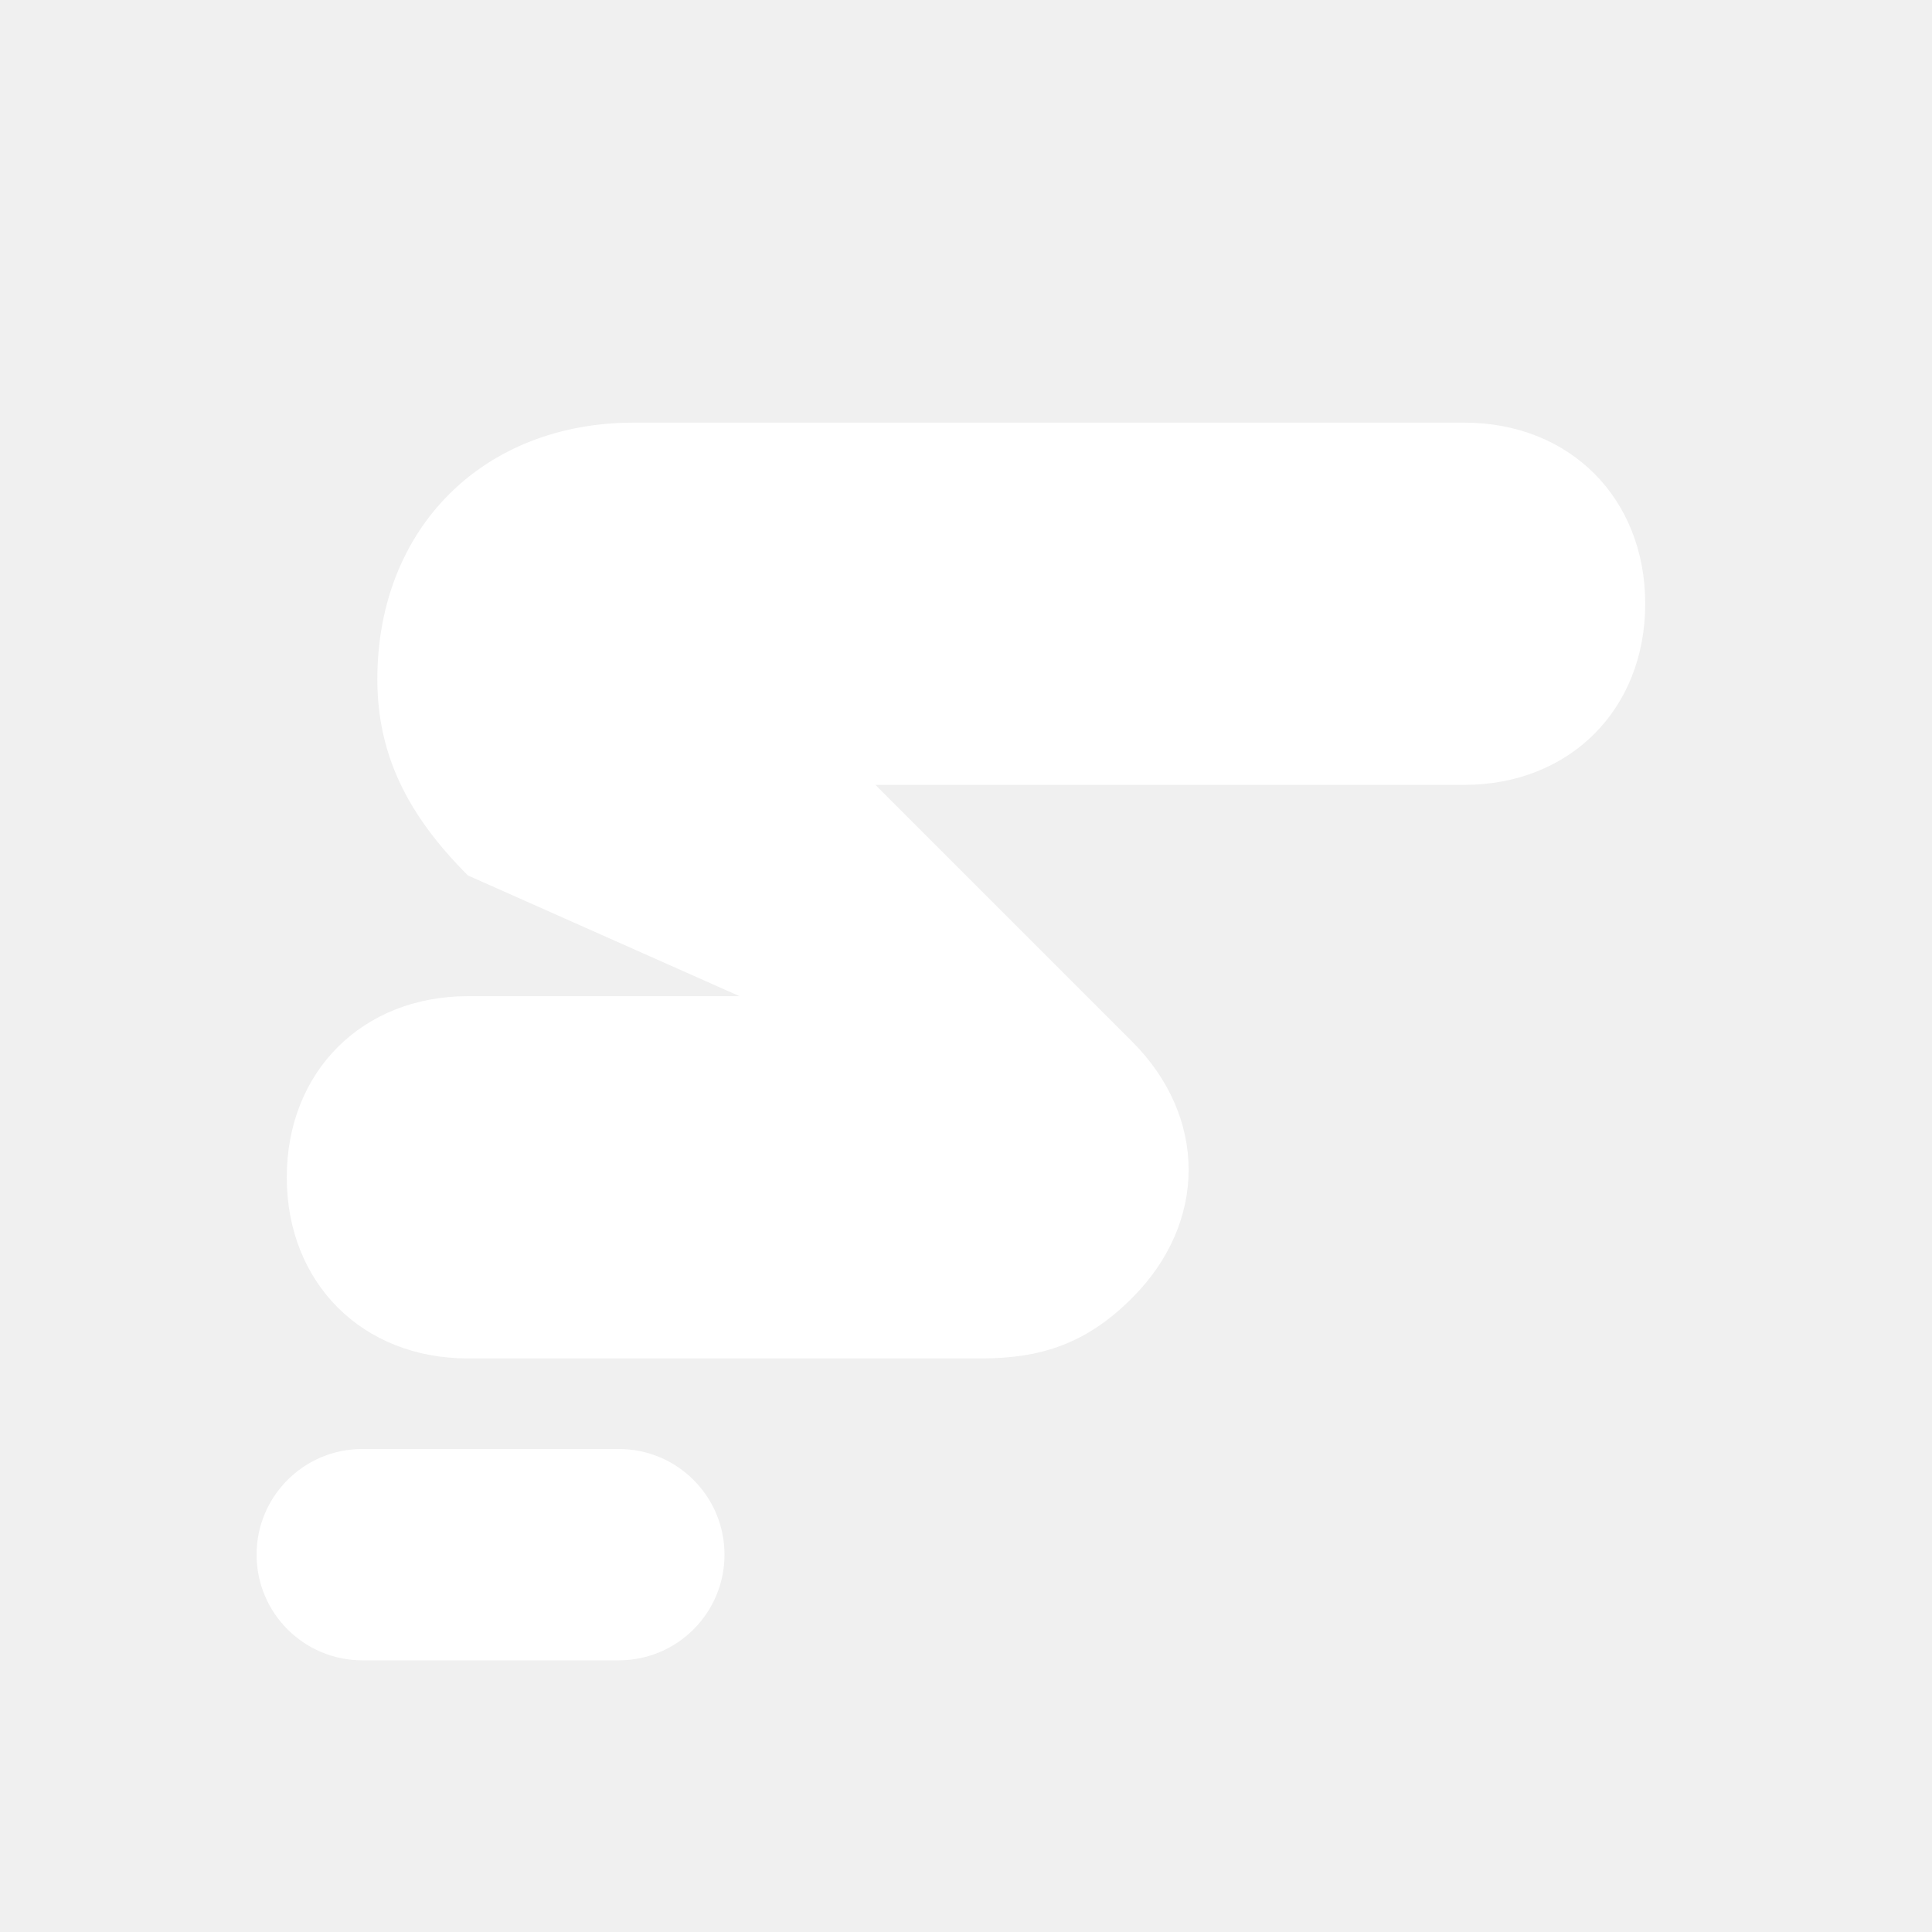
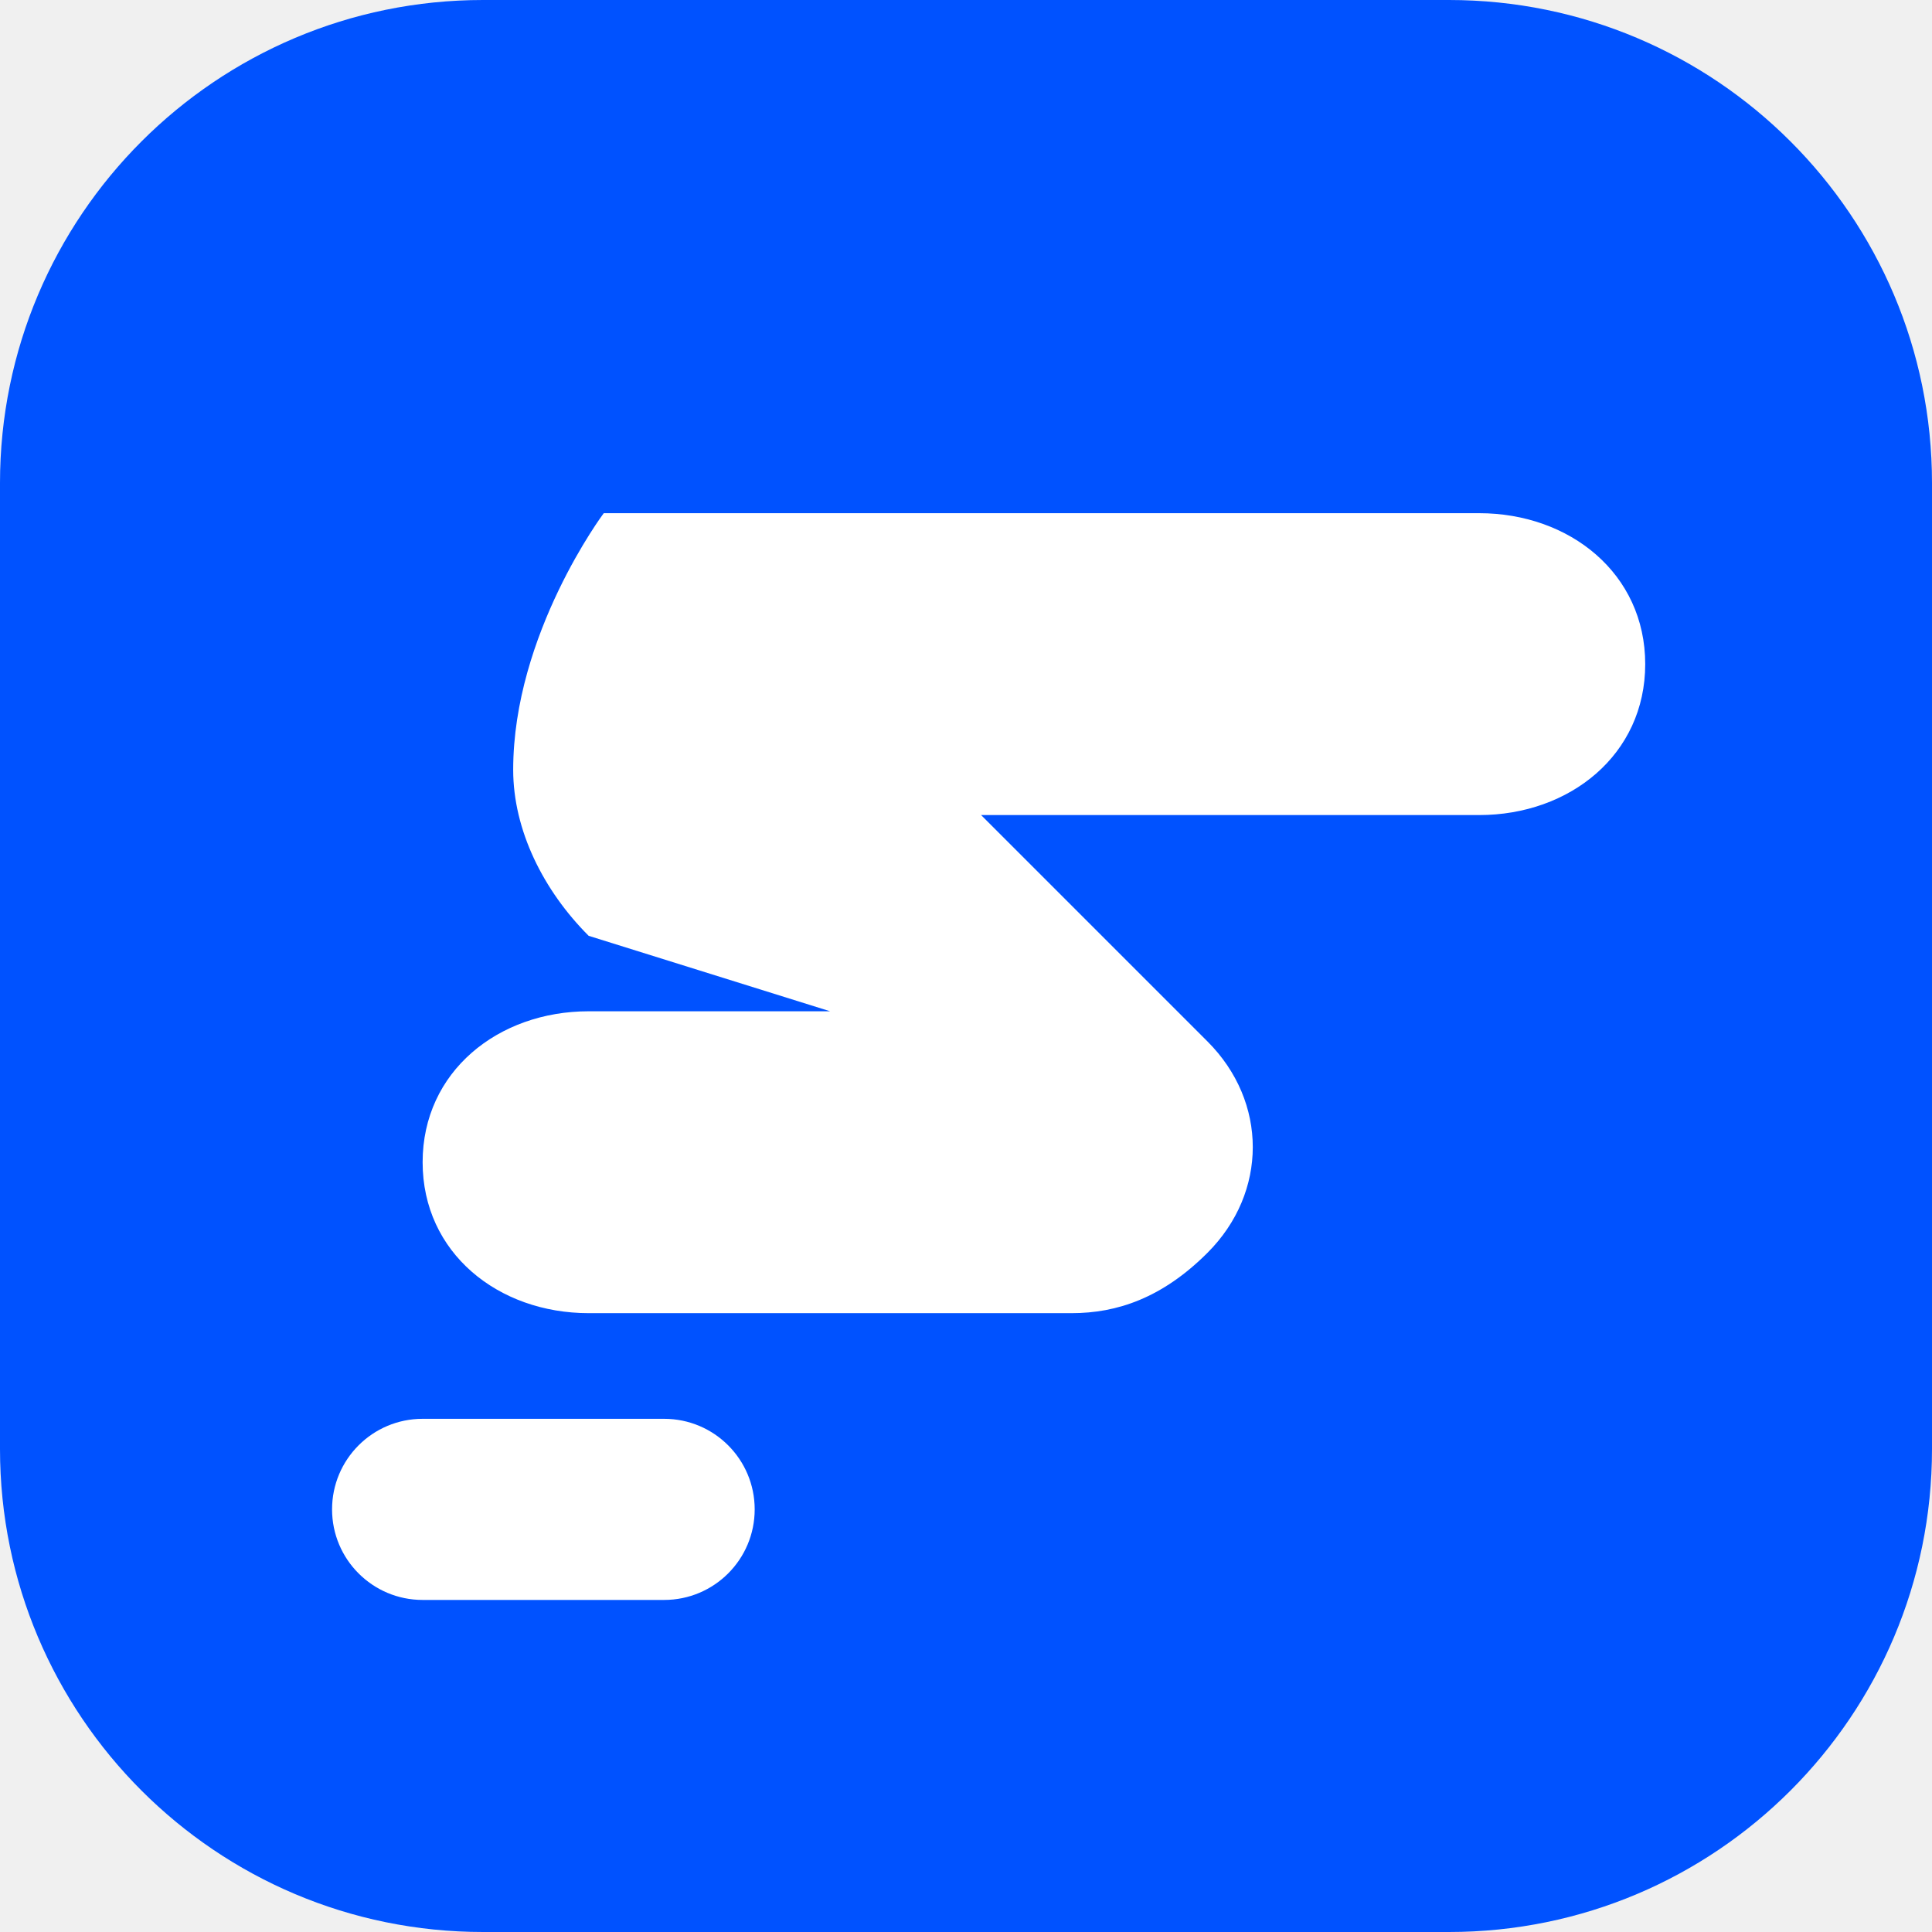
<svg xmlns="http://www.w3.org/2000/svg" viewBox="0 0 128 128" fill="none">
-   <path d="M32 28h65c7 0 12 5 12 12s-5 12-12 12H58l17 17c5 5 5 12 0 17-3 3-6 4-10 4H31c-7 0-12-5-12-12s5-12 12-12h18L31 58c-4-4-6-8-6-13 0-10 7-17 17-17Z" fill="#fff" />
-   <rect x="17" y="96" width="31" height="14" rx="7" fill="#fff" />
+   <rect width="128" height="128" rx="32" fill="#0052FF" />
+   <path d="M36 30h58c6 0 11 4 11 10s-5 10-11 10H61l15 15c4 4 4 10 0 14-3 3-6 4-9 4H35c-6 0-11-4-11-10s5-10 11-10h16L35 58c-3-3-5-7-5-11 0-9 6-17 6-17Z" fill="#fff" transform="translate(4 4)" />
+   <rect x="22" y="94" width="28" height="12" rx="6" fill="#fff" />
</svg>
